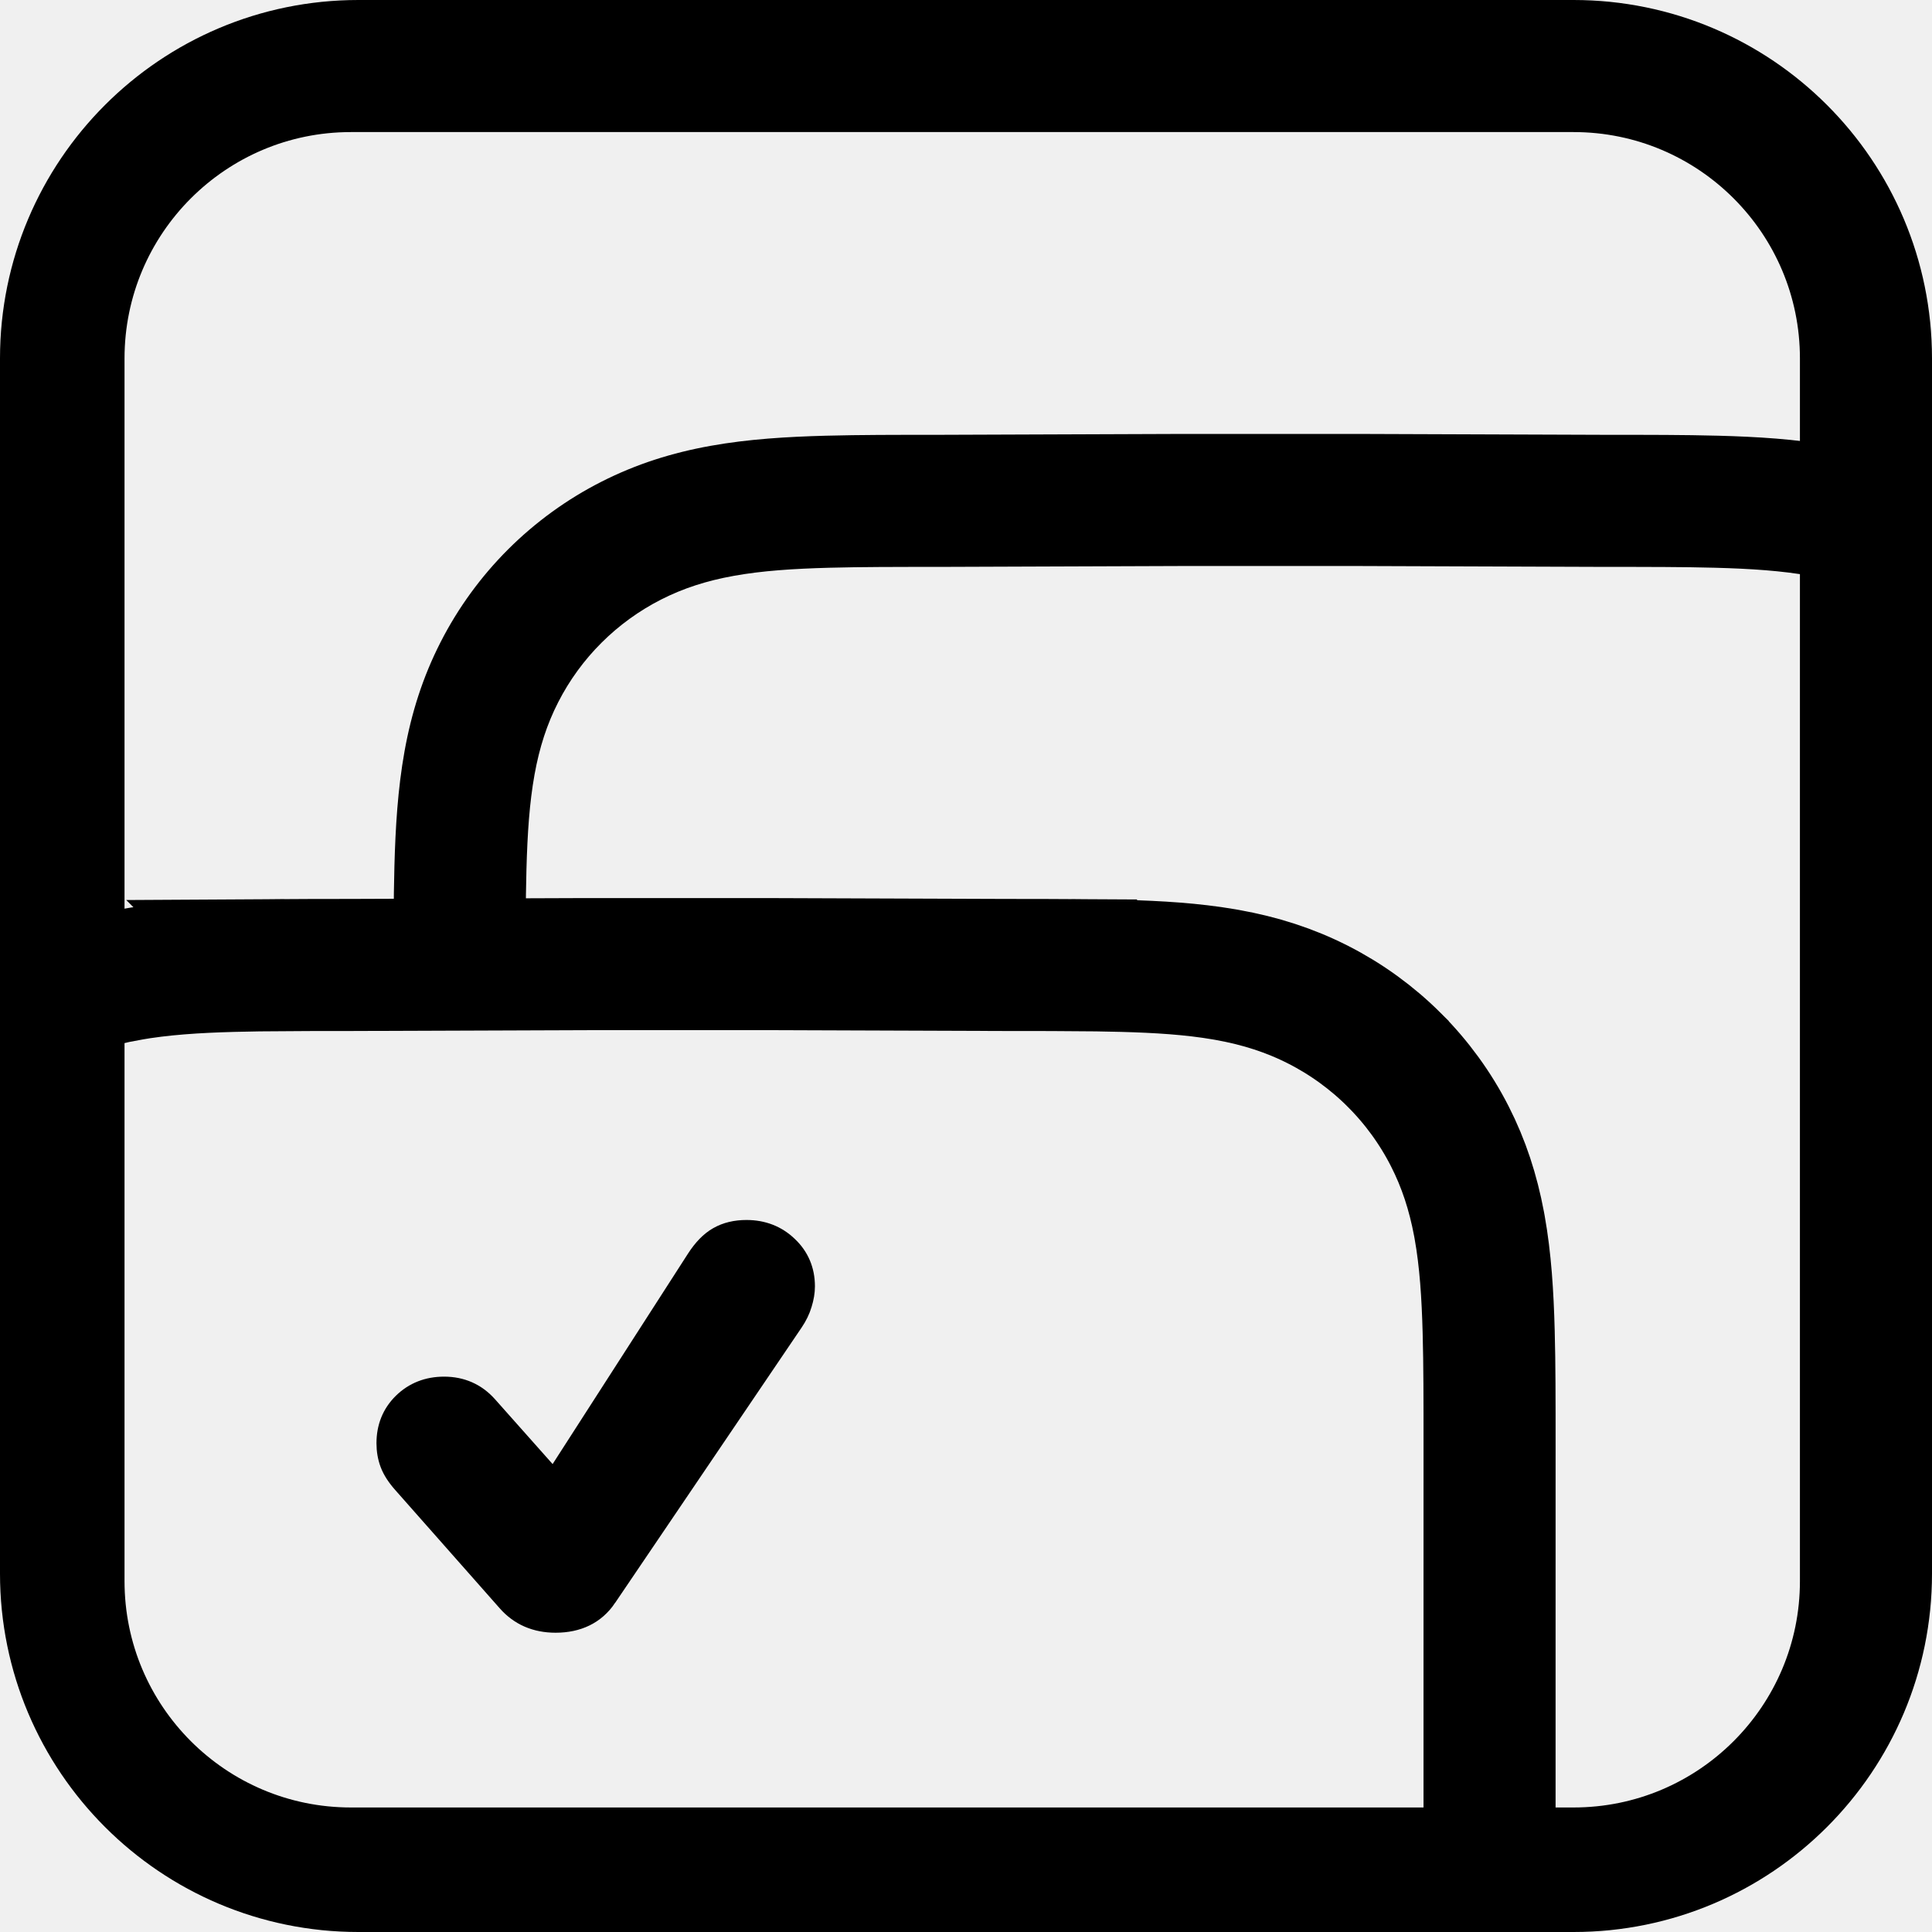
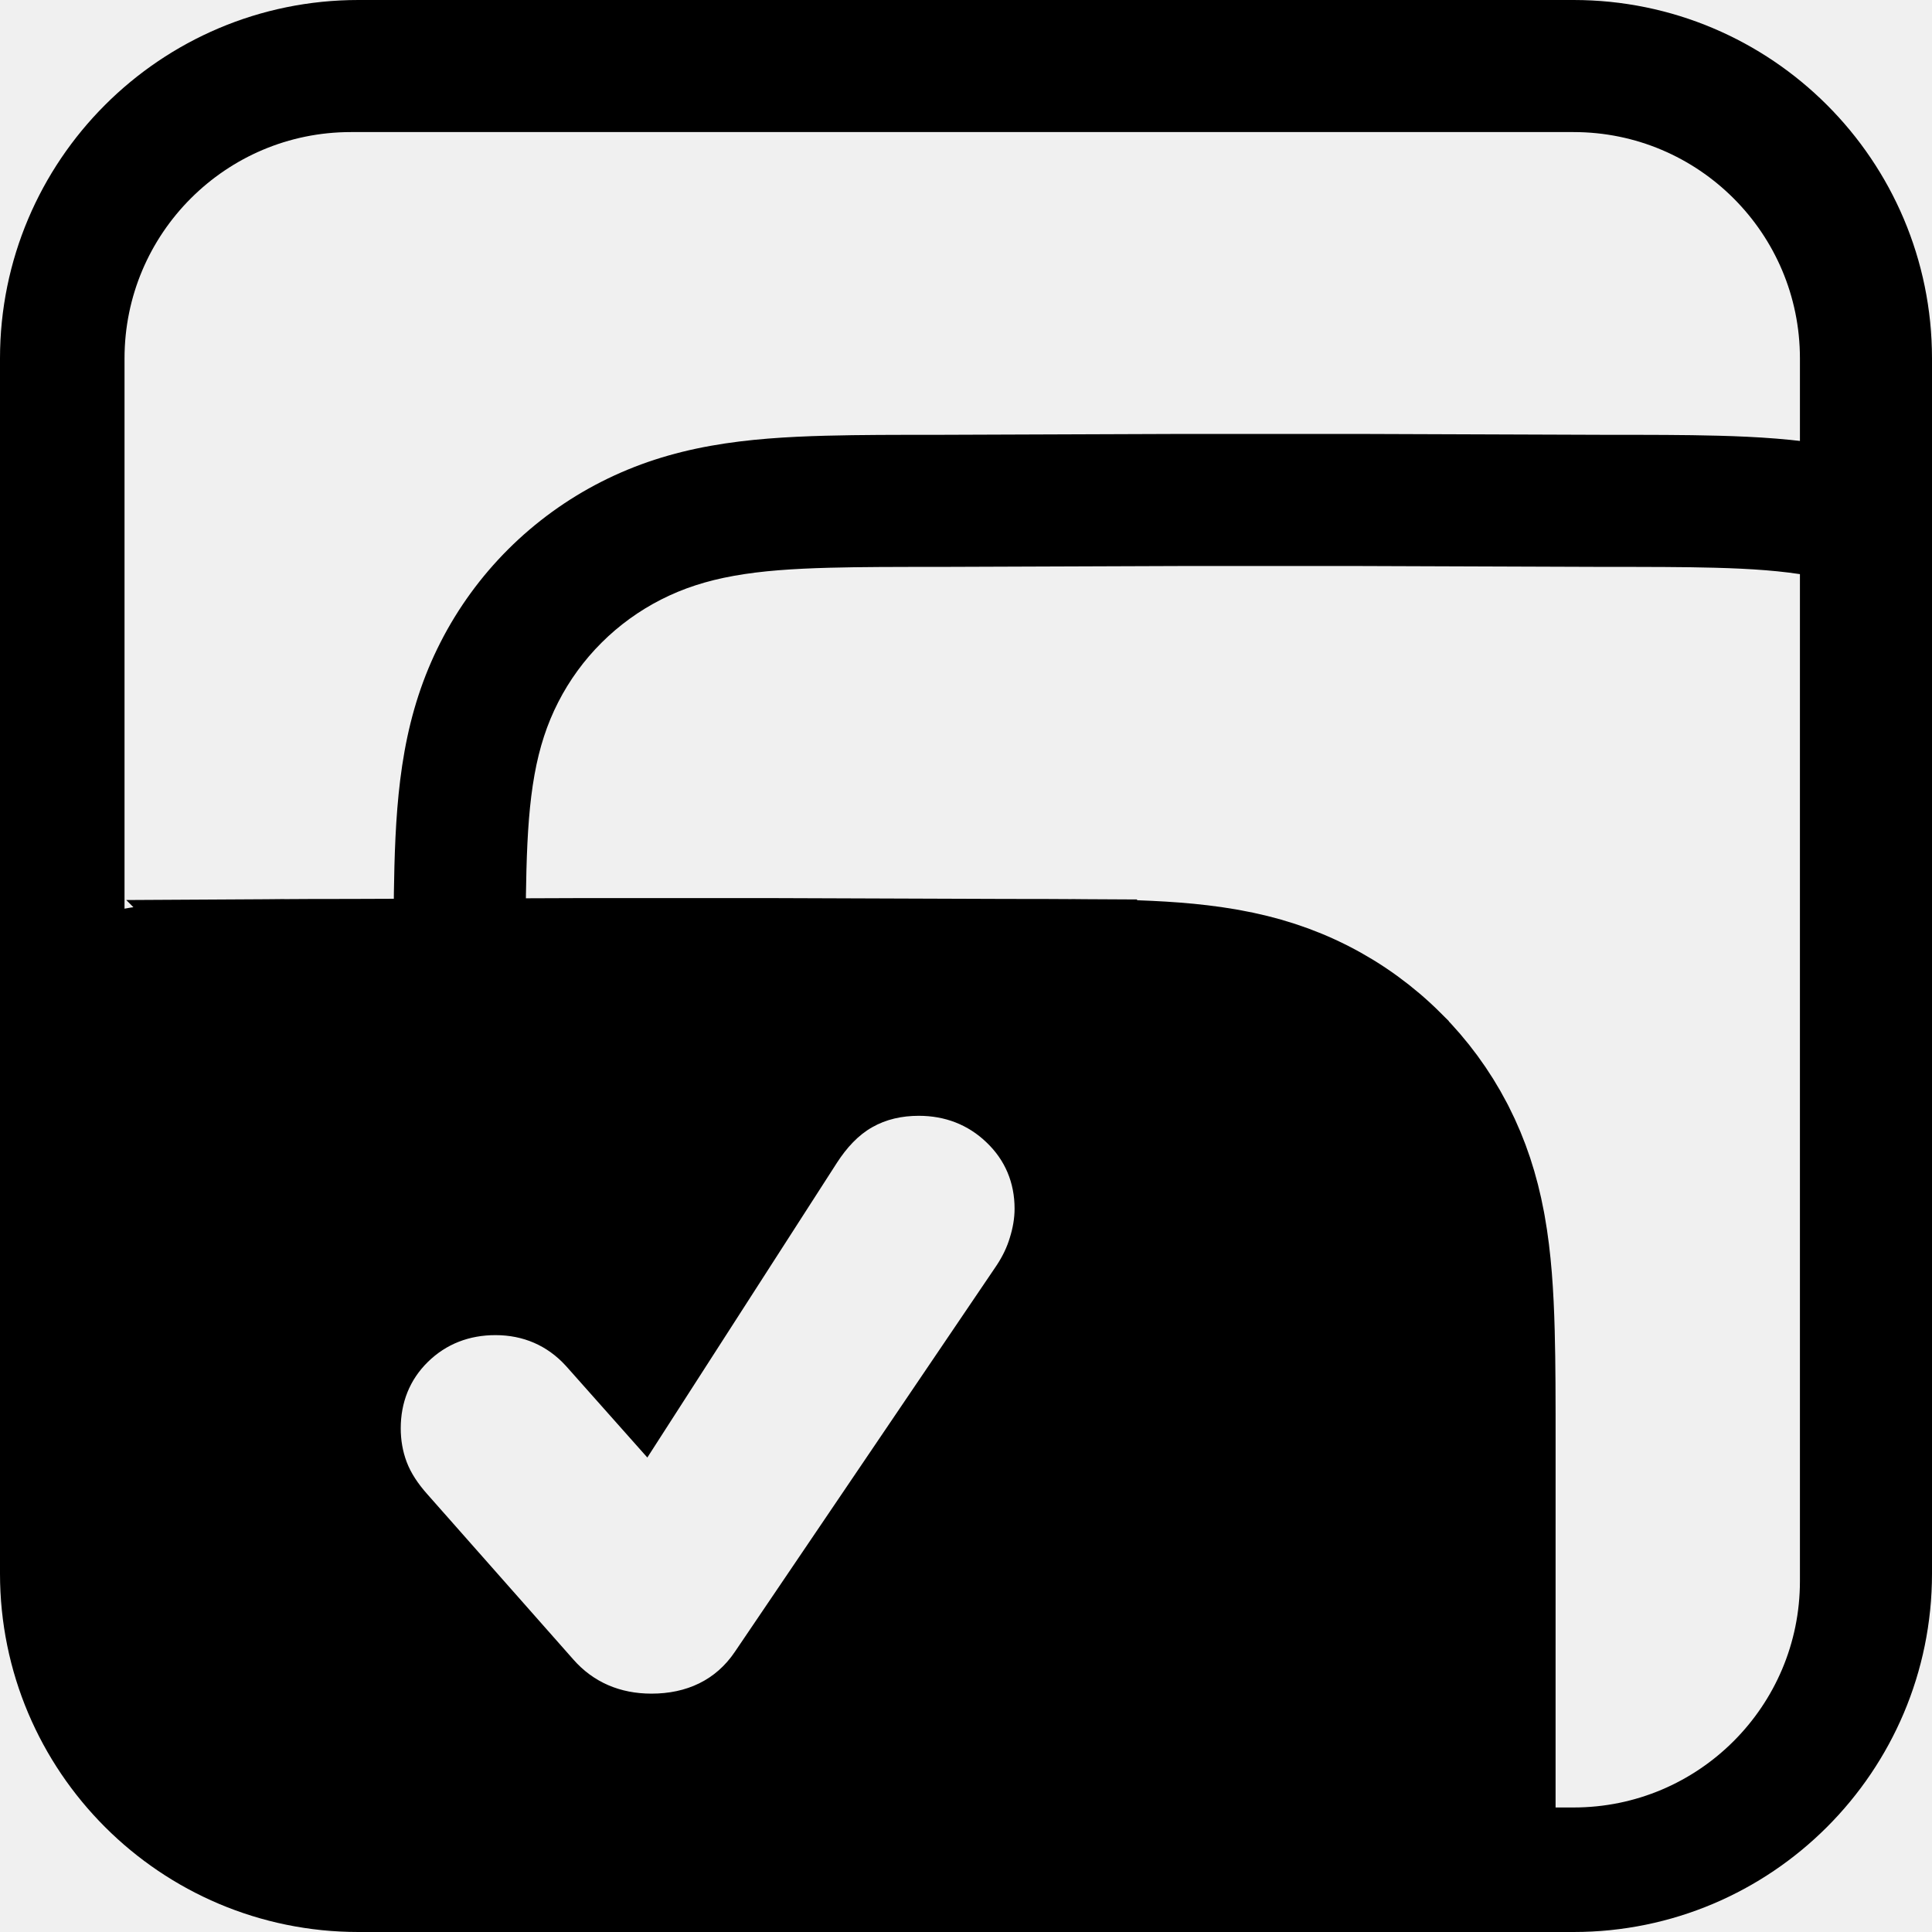
<svg xmlns="http://www.w3.org/2000/svg" width="1024" height="1024" viewBox="0 0 1024 1024" fill="none">
  <g clip-path="url(#clip0_1319_2)">
    <rect x="31" y="35" width="958" height="958" rx="155" stroke="black" stroke-width="70" />
-     <path d="M849.699 230.46C860.764 230.46 871.829 230.454 882.894 230.521C892.214 230.58 901.533 230.686 910.851 230.938C931.147 231.487 951.62 232.681 971.691 236.285C971.794 236.304 971.897 236.322 972 236.341V307.965C968.365 307.008 964.6 306.167 960.675 305.432L959.32 305.184C944.446 302.513 928.107 301.43 908.961 300.913H908.953C900.338 300.679 891.57 300.578 882.452 300.521V300.52C871.653 300.454 860.833 300.46 849.699 300.46H849.574L849.448 300.459L720.975 300H625.393L499.191 300.459L499.064 300.46H498.937C487.78 300.46 476.939 300.454 466.117 300.52C456.981 300.577 448.195 300.679 439.56 300.913H439.551C420.359 301.43 403.968 302.514 389.042 305.191L389.035 305.193C374.473 307.804 362.126 311.813 350.435 317.75L350.436 317.751C338.767 323.677 328.073 331.428 318.811 340.668L318.808 340.671C309.544 349.911 301.789 360.56 295.868 372.162L295.866 372.167C289.925 383.807 285.915 396.092 283.305 410.588C280.63 425.438 279.546 441.754 279.026 460.89L279.025 460.889C278.794 469.513 278.691 478.286 278.635 487.361C278.596 493.677 278.417 500.624 278.272 506.56C278.119 512.874 278 518.241 278 522.788V526H208V522.788C208 511.729 208.568 497.991 208.636 486.931C208.693 477.616 208.802 468.301 209.052 458.989C209.603 438.703 210.8 418.241 214.413 398.18C218.082 377.81 224.072 358.851 233.518 340.345C242.794 322.166 254.914 305.532 269.373 291.11C283.833 276.685 300.512 264.595 318.738 255.339C337.28 245.923 356.276 239.949 376.684 236.291C396.802 232.683 417.323 231.487 437.666 230.938C447.003 230.686 456.338 230.58 465.678 230.521C476.764 230.454 487.85 230.46 498.937 230.46L625.137 230H721.226L849.699 230.46Z" fill="black" />
-     <path d="M-71.426 1117.3L-72 990.2L-71.997 893.241V893.239L-72 768.788C-72 763.75 -71.87 757.967 -71.718 751.71C-71.57 745.643 -71.4 739.07 -71.364 733.146C-71.308 723.951 -71.201 714.907 -70.961 705.939C-70.426 686.229 -69.284 667.839 -66.141 650.384C-63.001 632.951 -58.001 617.329 -50.308 602.256L-50.307 602.254C-42.708 587.363 -32.77 573.722 -20.909 561.891L-20.908 561.889C-9.047 550.056 4.639 540.135 19.586 532.544C34.703 524.867 50.374 519.877 67.859 516.742L67.863 516.741C85.385 513.598 103.841 512.458 123.608 511.926H123.613C132.599 511.683 141.659 511.579 150.897 511.521L150.896 511.52C161.851 511.453 172.815 511.46 183.937 511.46H184.064L310.265 511H406.101L534.574 511.46H534.699C545.799 511.46 556.741 511.453 567.673 511.52V511.521C576.892 511.579 585.935 511.683 594.901 511.926H594.905C614.01 512.442 631.882 513.527 648.865 516.446L650.506 516.734C667.958 519.868 683.597 524.859 698.686 532.537C713.59 540.121 727.239 550.035 739.075 561.865L739.077 561.868C750.913 573.696 760.832 587.338 768.42 602.236V602.235C775.856 616.836 780.772 631.949 783.921 648.722L784.22 650.351C787.361 667.817 788.502 686.216 789.034 705.934V705.938C789.277 714.9 789.382 723.939 789.438 733.141V733.145C789.471 738.609 789.487 744.078 789.494 749.565L789.5 766.106V771.495C789.5 774.926 789.499 779.83 789.499 785.72C789.498 797.5 789.497 813.224 789.496 828.999C789.494 860.549 789.492 892.309 789.492 893.139V990.358C789.492 991.482 789.494 1023.26 789.496 1054.75C789.497 1070.5 789.498 1086.17 789.499 1097.91C789.499 1103.78 789.5 1108.67 789.5 1112.09V1117.45L789.494 1134.02C789.487 1139.51 789.472 1144.99 789.438 1150.46V1150.47C789.382 1159.68 789.277 1168.73 789.034 1177.71V1177.71C788.502 1197.45 787.361 1215.87 784.222 1233.36C781.084 1250.84 776.091 1266.49 768.41 1281.59C760.819 1296.51 750.896 1310.18 739.06 1322.02L739.056 1322.03C727.219 1333.88 713.568 1343.8 698.663 1351.4L698.659 1351.4C683.582 1359.08 667.956 1364.07 650.519 1367.21C633.041 1370.35 614.63 1371.5 594.903 1372.03H594.901C588.175 1372.21 581.406 1372.32 574.557 1372.38L567.679 1372.43C556.745 1372.5 545.801 1372.5 534.699 1372.5H534.698L407.604 1372.5H311.278L183.938 1372.5H183.937C172.818 1372.5 161.85 1372.5 150.893 1372.43H150.894C141.664 1372.38 132.602 1372.27 123.613 1372.03H123.609C103.853 1371.5 85.403 1370.36 67.89 1367.21C50.396 1364.07 34.719 1359.07 19.596 1351.38C4.655 1343.78 -9.027 1333.85 -20.893 1322C-32.757 1310.15 -42.7 1296.48 -50.303 1281.56H-50.304C-57.995 1266.47 -62.995 1250.83 -66.134 1233.38L-66.135 1233.37L-66.424 1231.73C-69.165 1215.82 -70.294 1199.14 -70.852 1181.4L-70.959 1177.71C-71.14 1170.98 -71.246 1164.2 -71.311 1157.34L-71.364 1150.46C-71.43 1139.52 -71.426 1128.56 -71.426 1117.45V1117.3Z" stroke="black" stroke-width="70" />
-     <path d="M395.667 651.117C404.466 651.117 412.081 654.041 418.207 659.952H418.206C424.347 665.784 427.431 673.166 427.431 681.779C427.431 684.884 426.876 688.094 425.849 691.383C424.87 694.715 423.28 697.955 421.148 701.102L322.287 847.051L322.288 847.052C316.01 856.361 306.473 860.877 294.461 860.877C283.828 860.877 274.939 857.099 268.231 849.442L212.878 786.791V786.79C209.716 783.232 207.334 779.646 205.978 776.028C204.671 772.545 204.039 768.839 204.039 764.947C204.039 756.298 206.989 748.871 212.959 743.01C219.004 737.073 226.591 734.147 235.39 734.147C244.81 734.147 252.789 737.655 258.988 744.602L258.995 744.608L293.472 783.41L368.475 666.814L368.479 666.808L368.482 666.802C371.921 661.497 375.79 657.384 380.205 654.884C384.691 652.304 389.907 651.117 395.667 651.117Z" fill="black" stroke="black" stroke-width="9" />
+     <path d="M849.699 230.46C860.764 230.46 871.829 230.454 882.894 230.521C892.214 230.58 901.533 230.686 910.851 230.938C931.146 231.487 951.62 232.681 971.691 236.285C971.794 236.304 971.897 236.322 972 236.341V307.965C968.365 307.008 964.6 306.167 960.675 305.432L959.32 305.184C944.446 302.513 928.107 301.43 908.961 300.913H908.953C900.338 300.679 891.57 300.578 882.452 300.521V300.52C871.653 300.454 860.833 300.46 849.699 300.46H849.574L849.448 300.459L720.975 300H625.393L499.191 300.459L499.064 300.46H498.937C487.78 300.46 476.939 300.454 466.117 300.52C456.981 300.577 448.195 300.679 439.56 300.913H439.551C420.359 301.43 403.968 302.514 389.042 305.191L389.035 305.193C374.473 307.804 362.126 311.813 350.435 317.75L350.436 317.751C338.767 323.677 328.073 331.428 318.811 340.668L318.808 340.671C309.544 349.911 301.789 360.56 295.868 372.162L295.866 372.167C289.925 383.807 285.915 396.092 283.305 410.588C280.63 425.438 279.546 441.754 279.026 460.89L279.025 460.889C278.794 469.513 278.691 478.286 278.635 487.361C278.596 493.677 278.417 500.624 278.272 506.56C278.119 512.874 278 518.241 278 522.788V526H208V522.788C208 511.729 208.568 497.991 208.636 486.931C208.693 477.616 208.802 468.301 209.052 458.989C209.603 438.703 210.8 418.241 214.413 398.18C218.082 377.81 224.072 358.851 233.518 340.345C242.794 322.166 254.914 305.532 269.373 291.11C283.833 276.685 300.512 264.595 318.738 255.339C337.28 245.923 356.276 239.949 376.684 236.291C396.802 232.683 417.323 231.487 437.666 230.938C447.003 230.686 456.338 230.58 465.678 230.521C476.764 230.454 487.85 230.46 498.937 230.46L625.137 230H721.226L849.699 230.46Z" fill="black" />
+     <path d="M-71.426 1117.3L-72 990.2L-71.997 893.241V893.239L-72 768.788C-72 763.75 -71.87 757.967 -71.718 751.71C-71.57 745.643 -71.4 739.07 -71.364 733.146C-71.308 723.951 -71.201 714.907 -70.961 705.939C-70.426 686.229 -69.284 667.839 -66.141 650.384C-63.001 632.951 -58.001 617.329 -50.308 602.256L-50.307 602.254C-42.708 587.363 -32.77 573.722 -20.909 561.891L-20.908 561.889C-9.047 550.056 4.639 540.135 19.586 532.544C34.703 524.867 50.374 519.877 67.859 516.742L67.863 516.741C85.385 513.598 103.841 512.458 123.608 511.926H123.613C132.599 511.683 141.659 511.579 150.897 511.521L150.896 511.52C161.851 511.453 172.815 511.46 183.937 511.46H184.064L310.265 511H406.101L534.574 511.46H534.699C545.799 511.46 556.741 511.453 567.673 511.52V511.521C576.892 511.579 585.935 511.683 594.901 511.926H594.905C614.01 512.442 631.882 513.527 648.865 516.446L650.506 516.734C667.958 519.868 683.597 524.859 698.686 532.537C713.59 540.121 727.239 550.035 739.075 561.865L739.077 561.868C750.543 573.326 760.21 586.488 767.702 600.844L768.421 602.237C775.856 616.837 780.772 631.949 783.921 648.722L784.22 650.351C787.361 667.817 788.502 686.216 789.034 705.934V705.938C789.277 714.9 789.382 723.939 789.438 733.141V733.145C789.471 738.609 789.487 744.078 789.494 749.565L789.5 766.106V771.495C789.5 774.926 789.499 779.83 789.499 785.72C789.498 797.5 789.497 813.224 789.496 828.999C789.494 860.549 789.492 892.309 789.492 893.139V990.358C789.492 991.482 789.494 1023.26 789.496 1054.75C789.497 1070.5 789.498 1086.17 789.499 1097.91C789.499 1103.78 789.5 1108.67 789.5 1112.09V1117.45L789.494 1134.02C789.487 1139.51 789.472 1144.99 789.438 1150.46V1150.47C789.382 1159.68 789.277 1168.73 789.034 1177.71V1177.71C788.502 1197.45 787.361 1215.87 784.222 1233.36C781.084 1250.84 776.091 1266.49 768.41 1281.59C760.819 1296.51 750.896 1310.18 739.06 1322.02L739.056 1322.03C727.219 1333.88 713.568 1343.8 698.663 1351.4L698.659 1351.4C683.582 1359.08 667.956 1364.07 650.519 1367.21C633.041 1370.35 614.63 1371.5 594.903 1372.03H594.901C588.175 1372.21 581.406 1372.32 574.557 1372.38L567.679 1372.43C556.745 1372.5 545.8 1372.5 534.699 1372.5H534.698L407.604 1372.5H311.278L183.938 1372.5H183.937C172.818 1372.5 161.851 1372.5 150.893 1372.43H150.894C141.664 1372.38 132.602 1372.27 123.613 1372.03H123.609C103.853 1371.5 85.403 1370.36 67.89 1367.21C50.396 1364.07 34.719 1359.07 19.596 1351.38C4.655 1343.78 -9.027 1333.85 -20.893 1322C-32.757 1310.15 -42.7 1296.48 -50.303 1281.56H-50.304C-57.995 1266.47 -62.995 1250.83 -66.134 1233.38L-66.135 1233.37L-66.424 1231.73C-69.165 1215.82 -70.294 1199.14 -70.852 1181.4L-70.959 1177.71C-71.14 1170.98 -71.246 1164.2 -71.311 1157.34L-71.364 1150.46C-71.43 1139.52 -71.426 1128.56 -71.426 1117.45V1117.3Z" stroke="black" stroke-width="70" />
+     <path d="M666.237 523.56L736.737 561.56L736.847 561.619L736.916 561.722L787.416 637.222L787.5 637.349V991.5H160.885L160.781 991.449L87.781 955.949L87.668 955.895L87.595 955.793L42.095 892.793L42 892.662V523.5H666.126L666.237 523.56ZM486.979 591.4C478.084 591.4 469.682 593.229 462.282 597.46V597.459C454.894 601.627 448.787 608.281 443.634 616.231L443.622 616.25L443.61 616.268L343.1 772.52L300.348 724.403L300.33 724.384L299.863 723.867C290.023 713.11 277.297 707.643 262.591 707.643C248.749 707.643 236.503 712.3 226.773 721.855C217.127 731.327 212.4 743.383 212.4 757.062C212.4 763.203 213.401 769.148 215.516 774.788C217.771 780.803 221.612 786.475 226.353 791.813V791.814L303.808 879.48V879.481C314.496 891.697 328.735 897.664 345.291 897.664C363.89 897.664 379.347 890.544 389.473 875.53L389.472 875.529L527.869 671.212L528.482 670.289C531.457 665.735 533.765 660.955 535.247 655.951C536.84 650.855 537.748 645.722 537.748 640.627C537.748 626.881 532.75 614.858 522.825 605.455C513.013 596.028 500.781 591.4 486.979 591.4ZM358.868 883.278C358.476 883.392 358.08 883.5 357.681 883.603C357.481 883.654 357.28 883.703 357.078 883.752L357.68 883.603C358.079 883.5 358.475 883.392 358.867 883.278H358.868ZM367.568 879.522C367.402 879.622 367.235 879.721 367.066 879.818C366.856 879.94 366.644 880.058 366.431 880.175C366.814 879.964 367.193 879.747 367.567 879.522H367.568Z" fill="black" />
  </g>
  <defs>
    <clipPath id="clip0_1319_2">
      <rect width="1024" height="1024" rx="190" fill="white" />
    </clipPath>
  </defs>
</svg>
